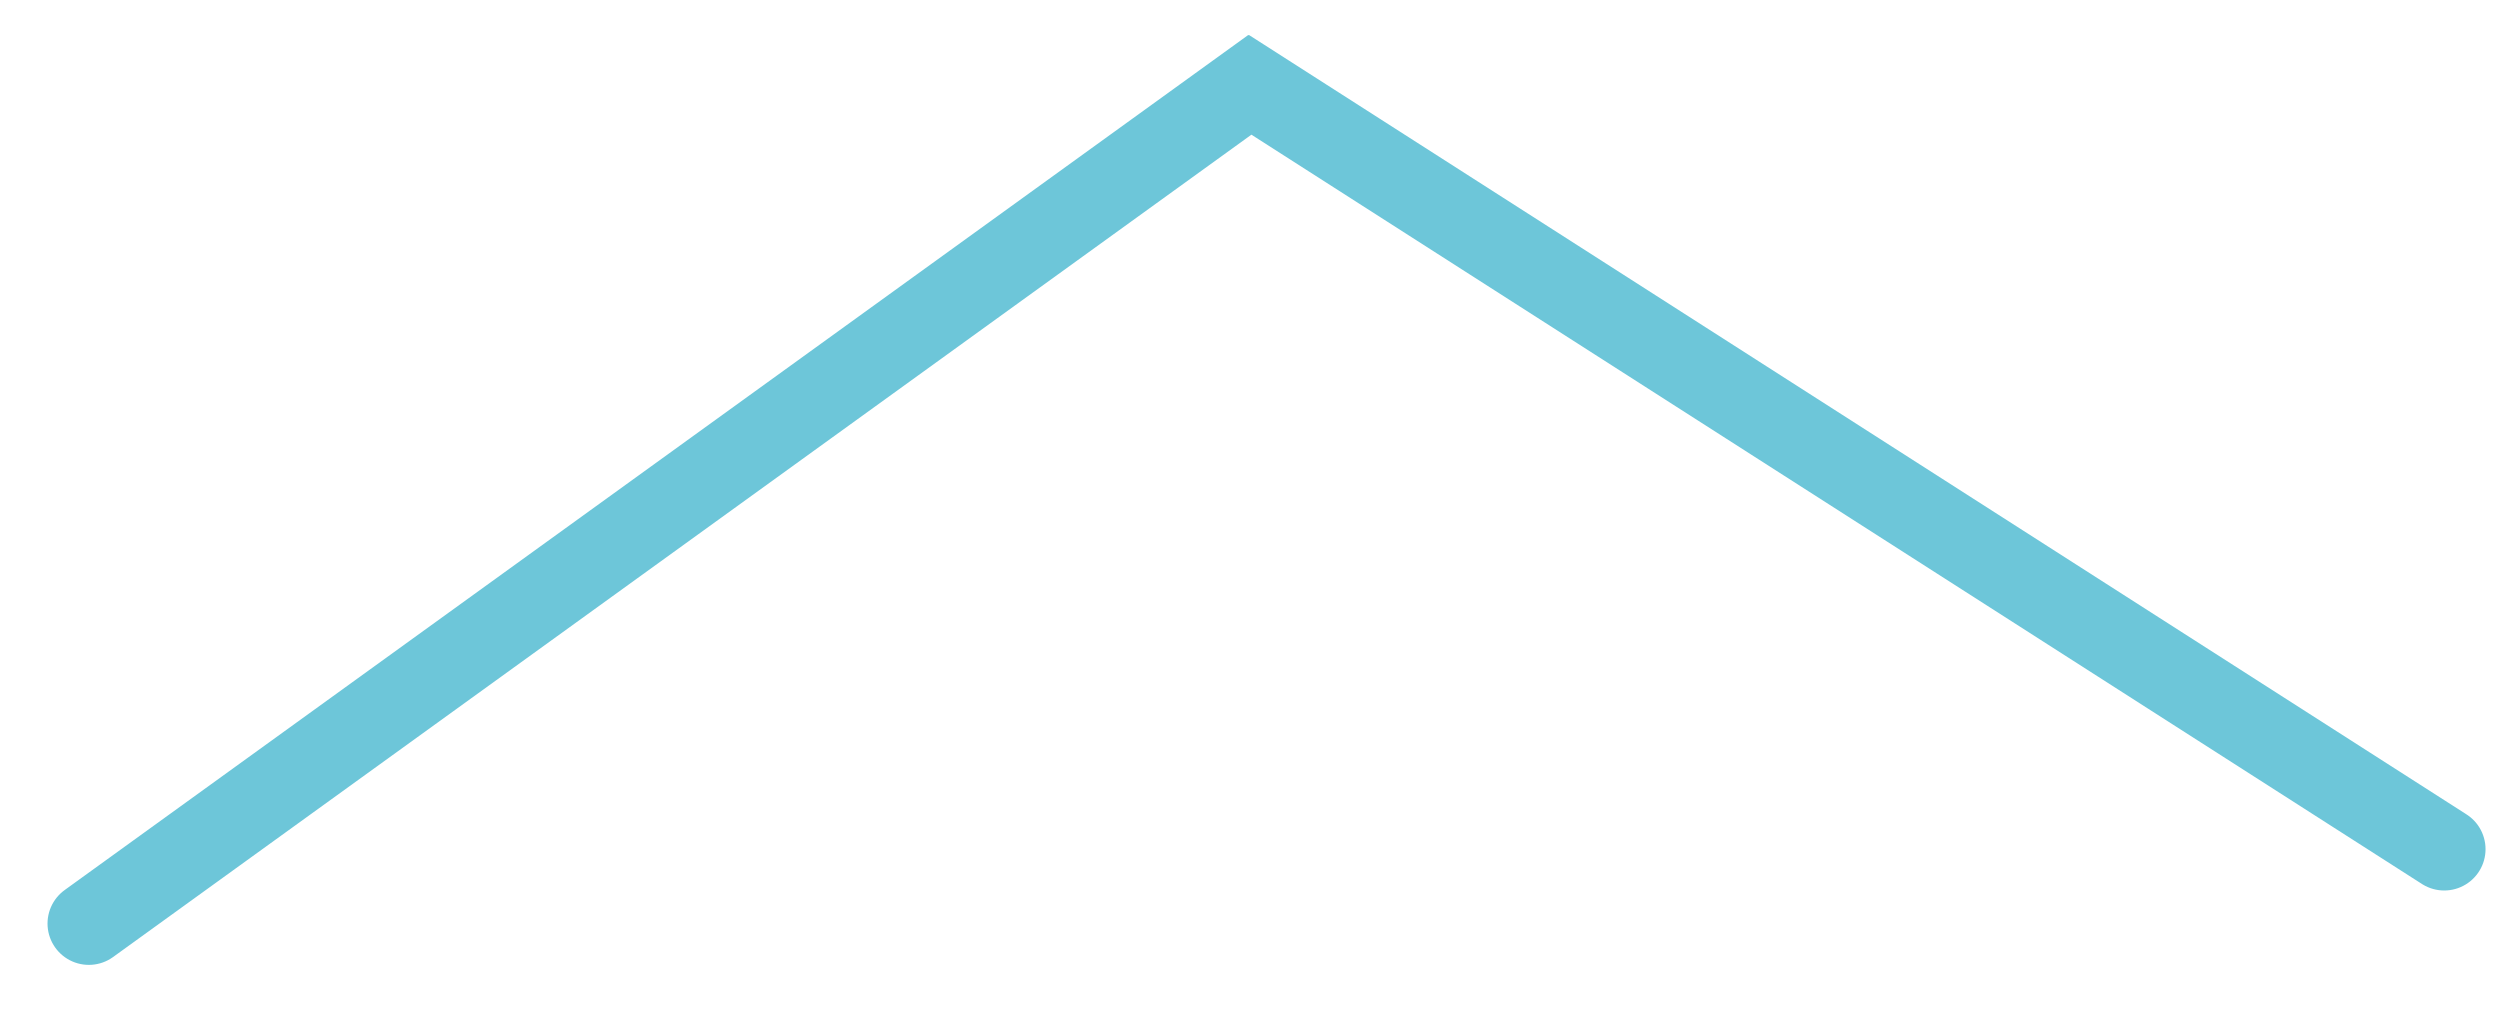
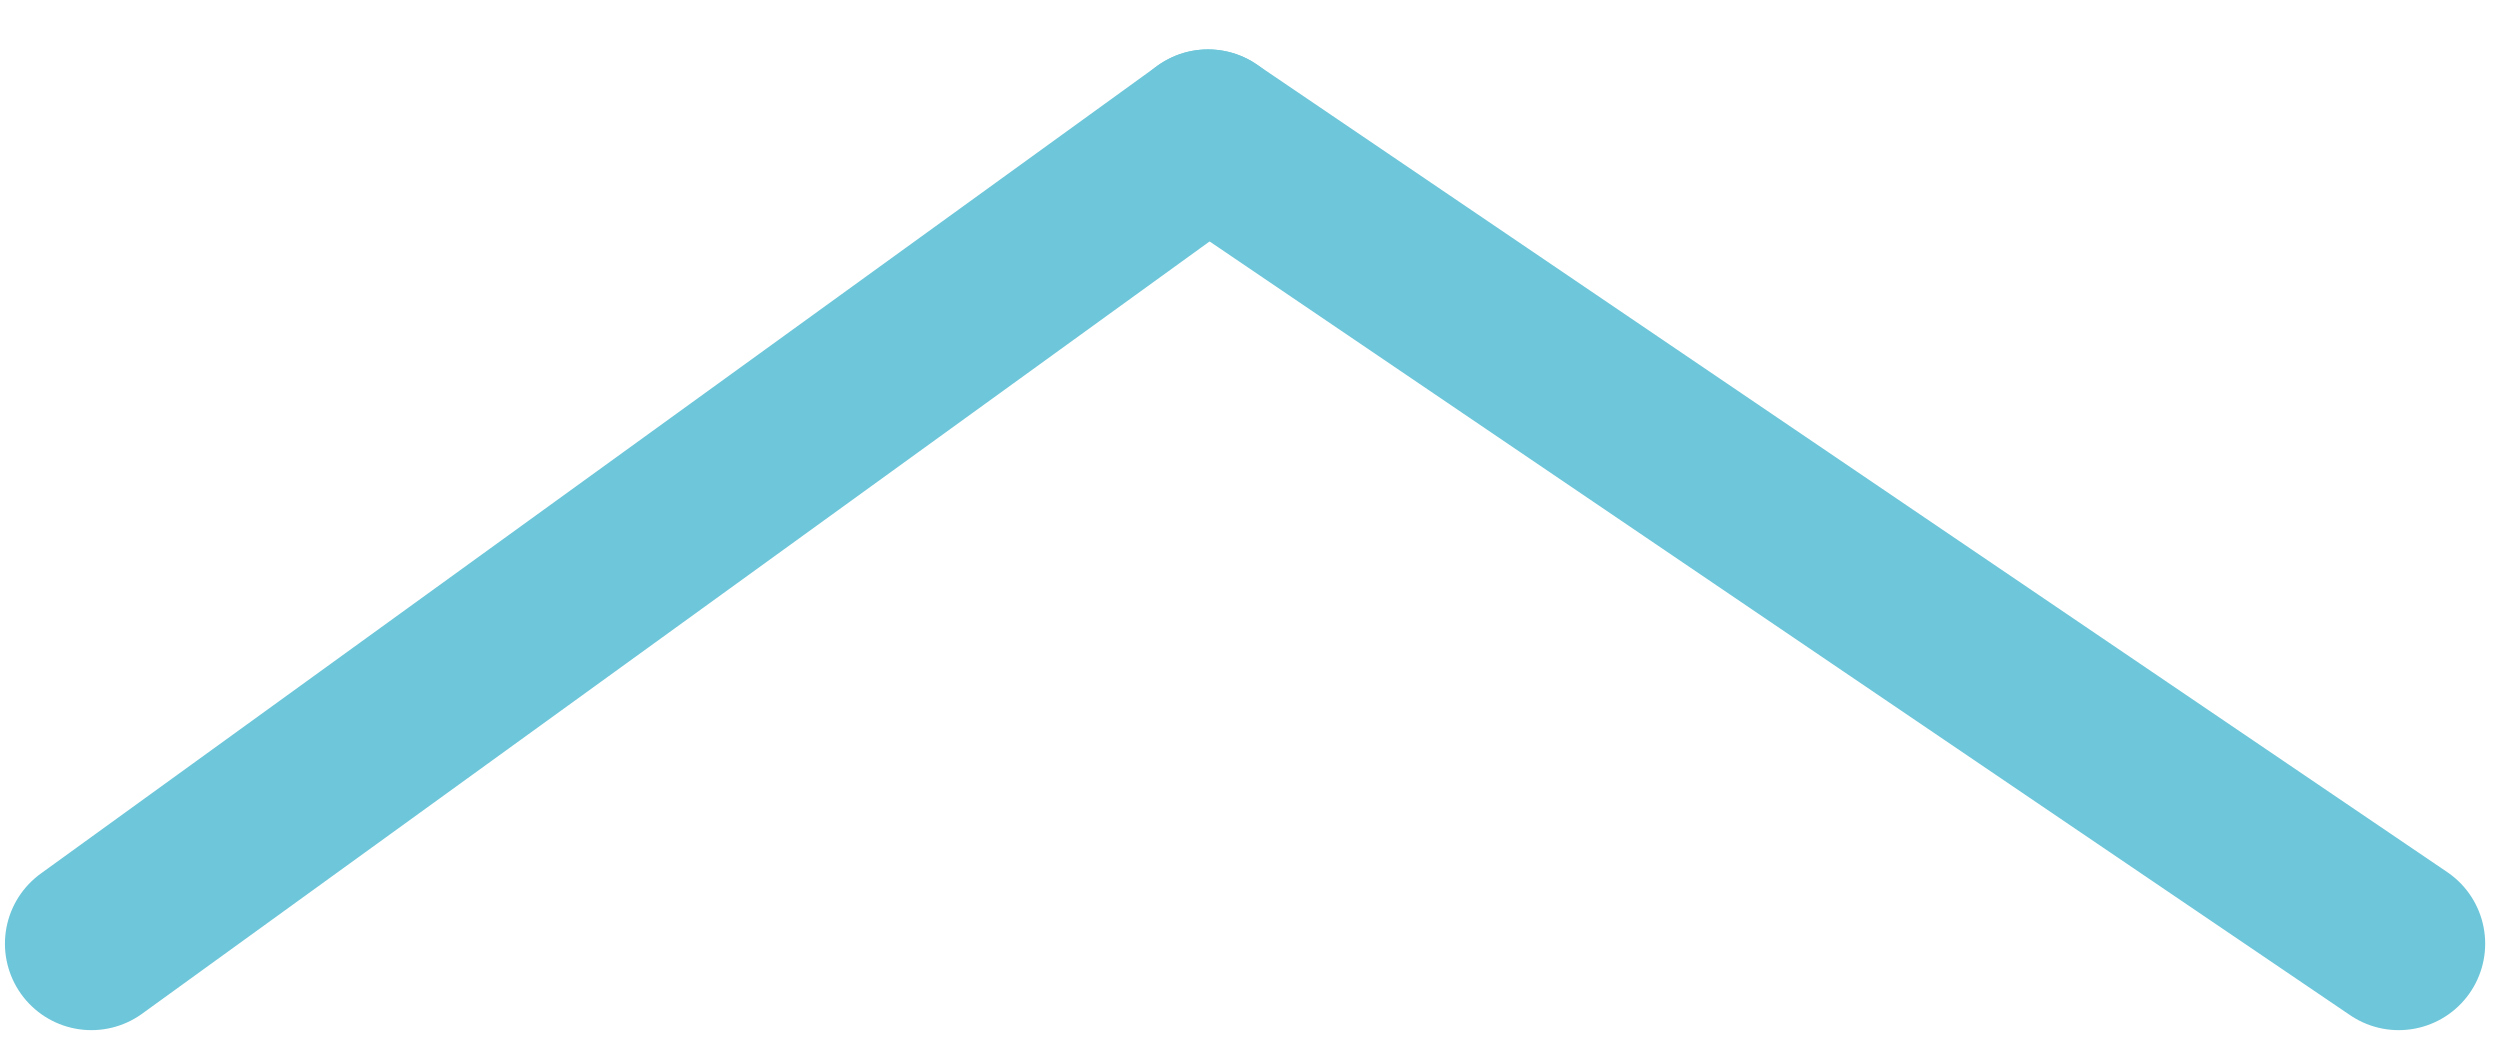
- <svg xmlns="http://www.w3.org/2000/svg" xmlns:xlink="http://www.w3.org/1999/xlink" version="1.1" id="Ebene_1" x="0px" y="0px" viewBox="0 0 121 50" enable-background="new 0 0 121 50" xml:space="preserve">
-   <g>
-     <defs>
-       <rect id="SVGID_1_" x="2.3" y="1.7" width="118" height="45" />
-     </defs>
-     <clipPath id="SVGID_2_">
-       <use xlink:href="#SVGID_1_" overflow="visible" />
-     </clipPath>
-     <polyline clip-path="url(#SVGID_2_)" fill="none" stroke="#6DC6D9" stroke-width="4" stroke-linecap="round" points="118.3,41.1    60.5,4.1 4.3,44.7  " />
-   </g>
+ <svg xmlns="http://www.w3.org/2000/svg" version="1.1" id="Ebene_1" x="0px" y="0px" viewBox="-56.7 -33 101.2 43" enable-background="new -56.7 -33 101.2 43" xml:space="preserve">
+   <line fill="none" stroke="#6DC6D9" stroke-width="7" stroke-linecap="round" x1="-7.8" y1="-27.5" x2="-53" y2="5.2" />
+   <line fill="none" stroke="#6DC6D9" stroke-width="7" stroke-linecap="round" x1="-7.8" y1="-27.5" x2="40.4" y2="5.2" />
</svg>
